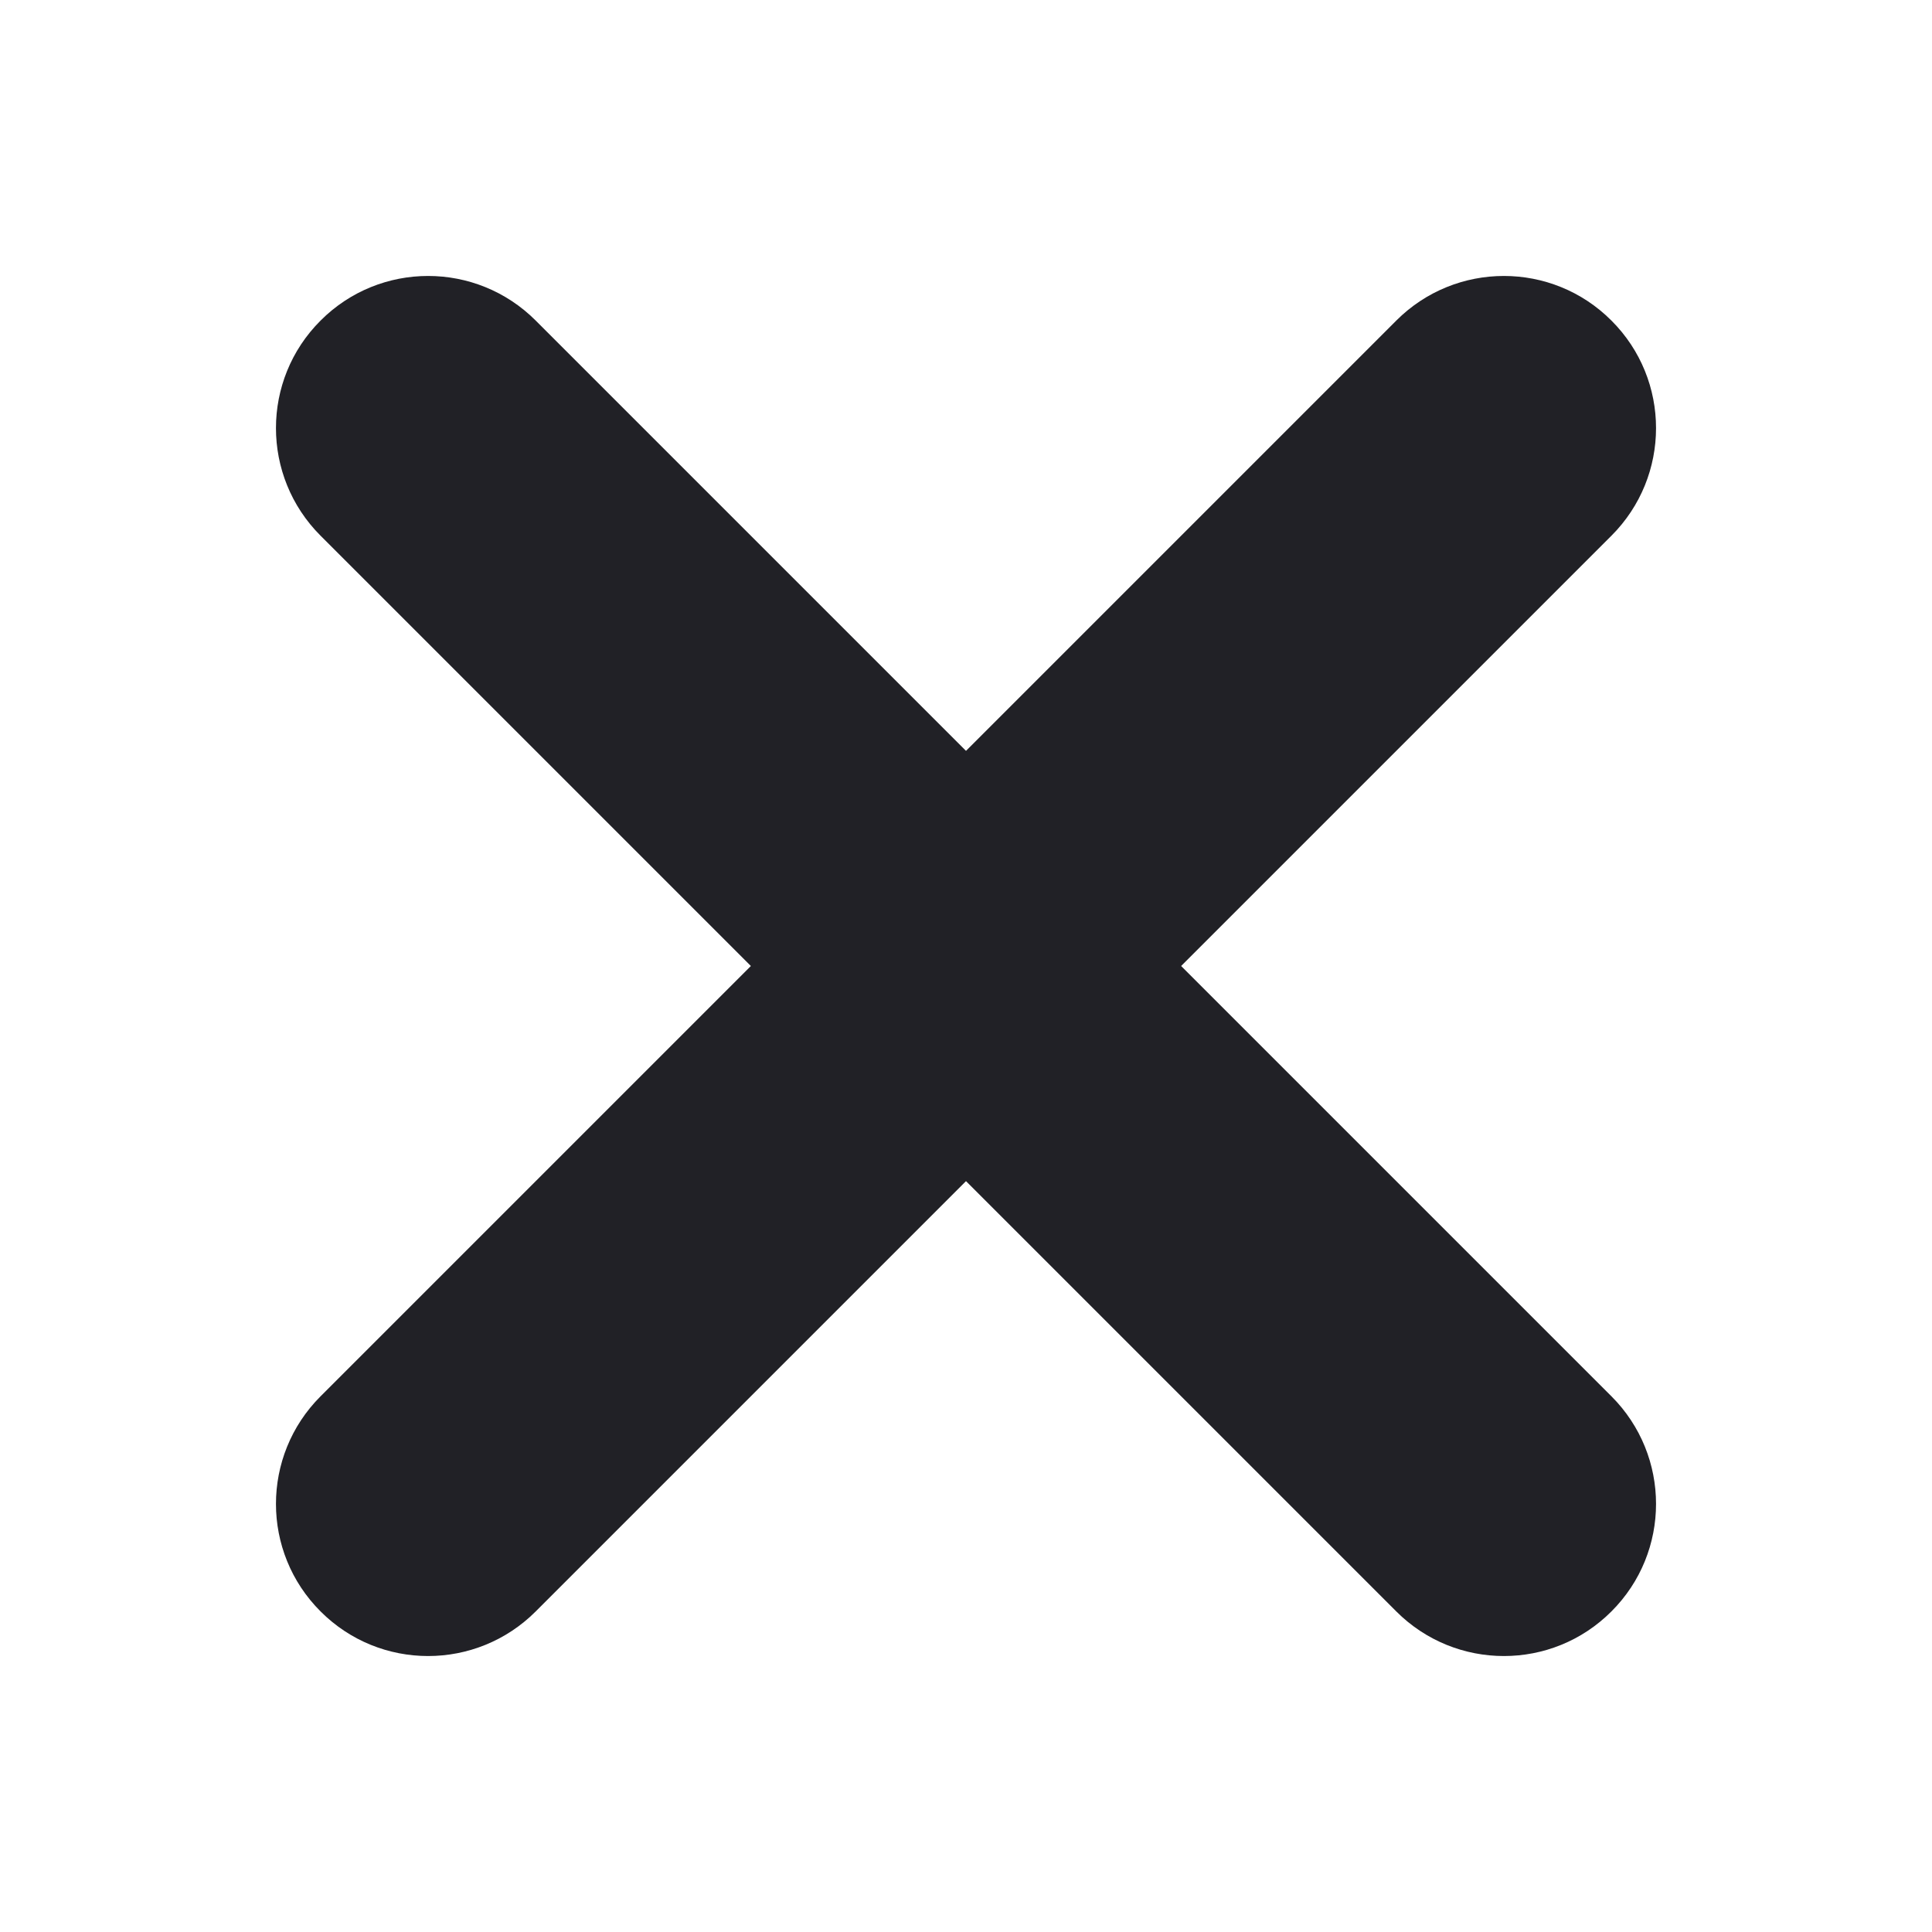
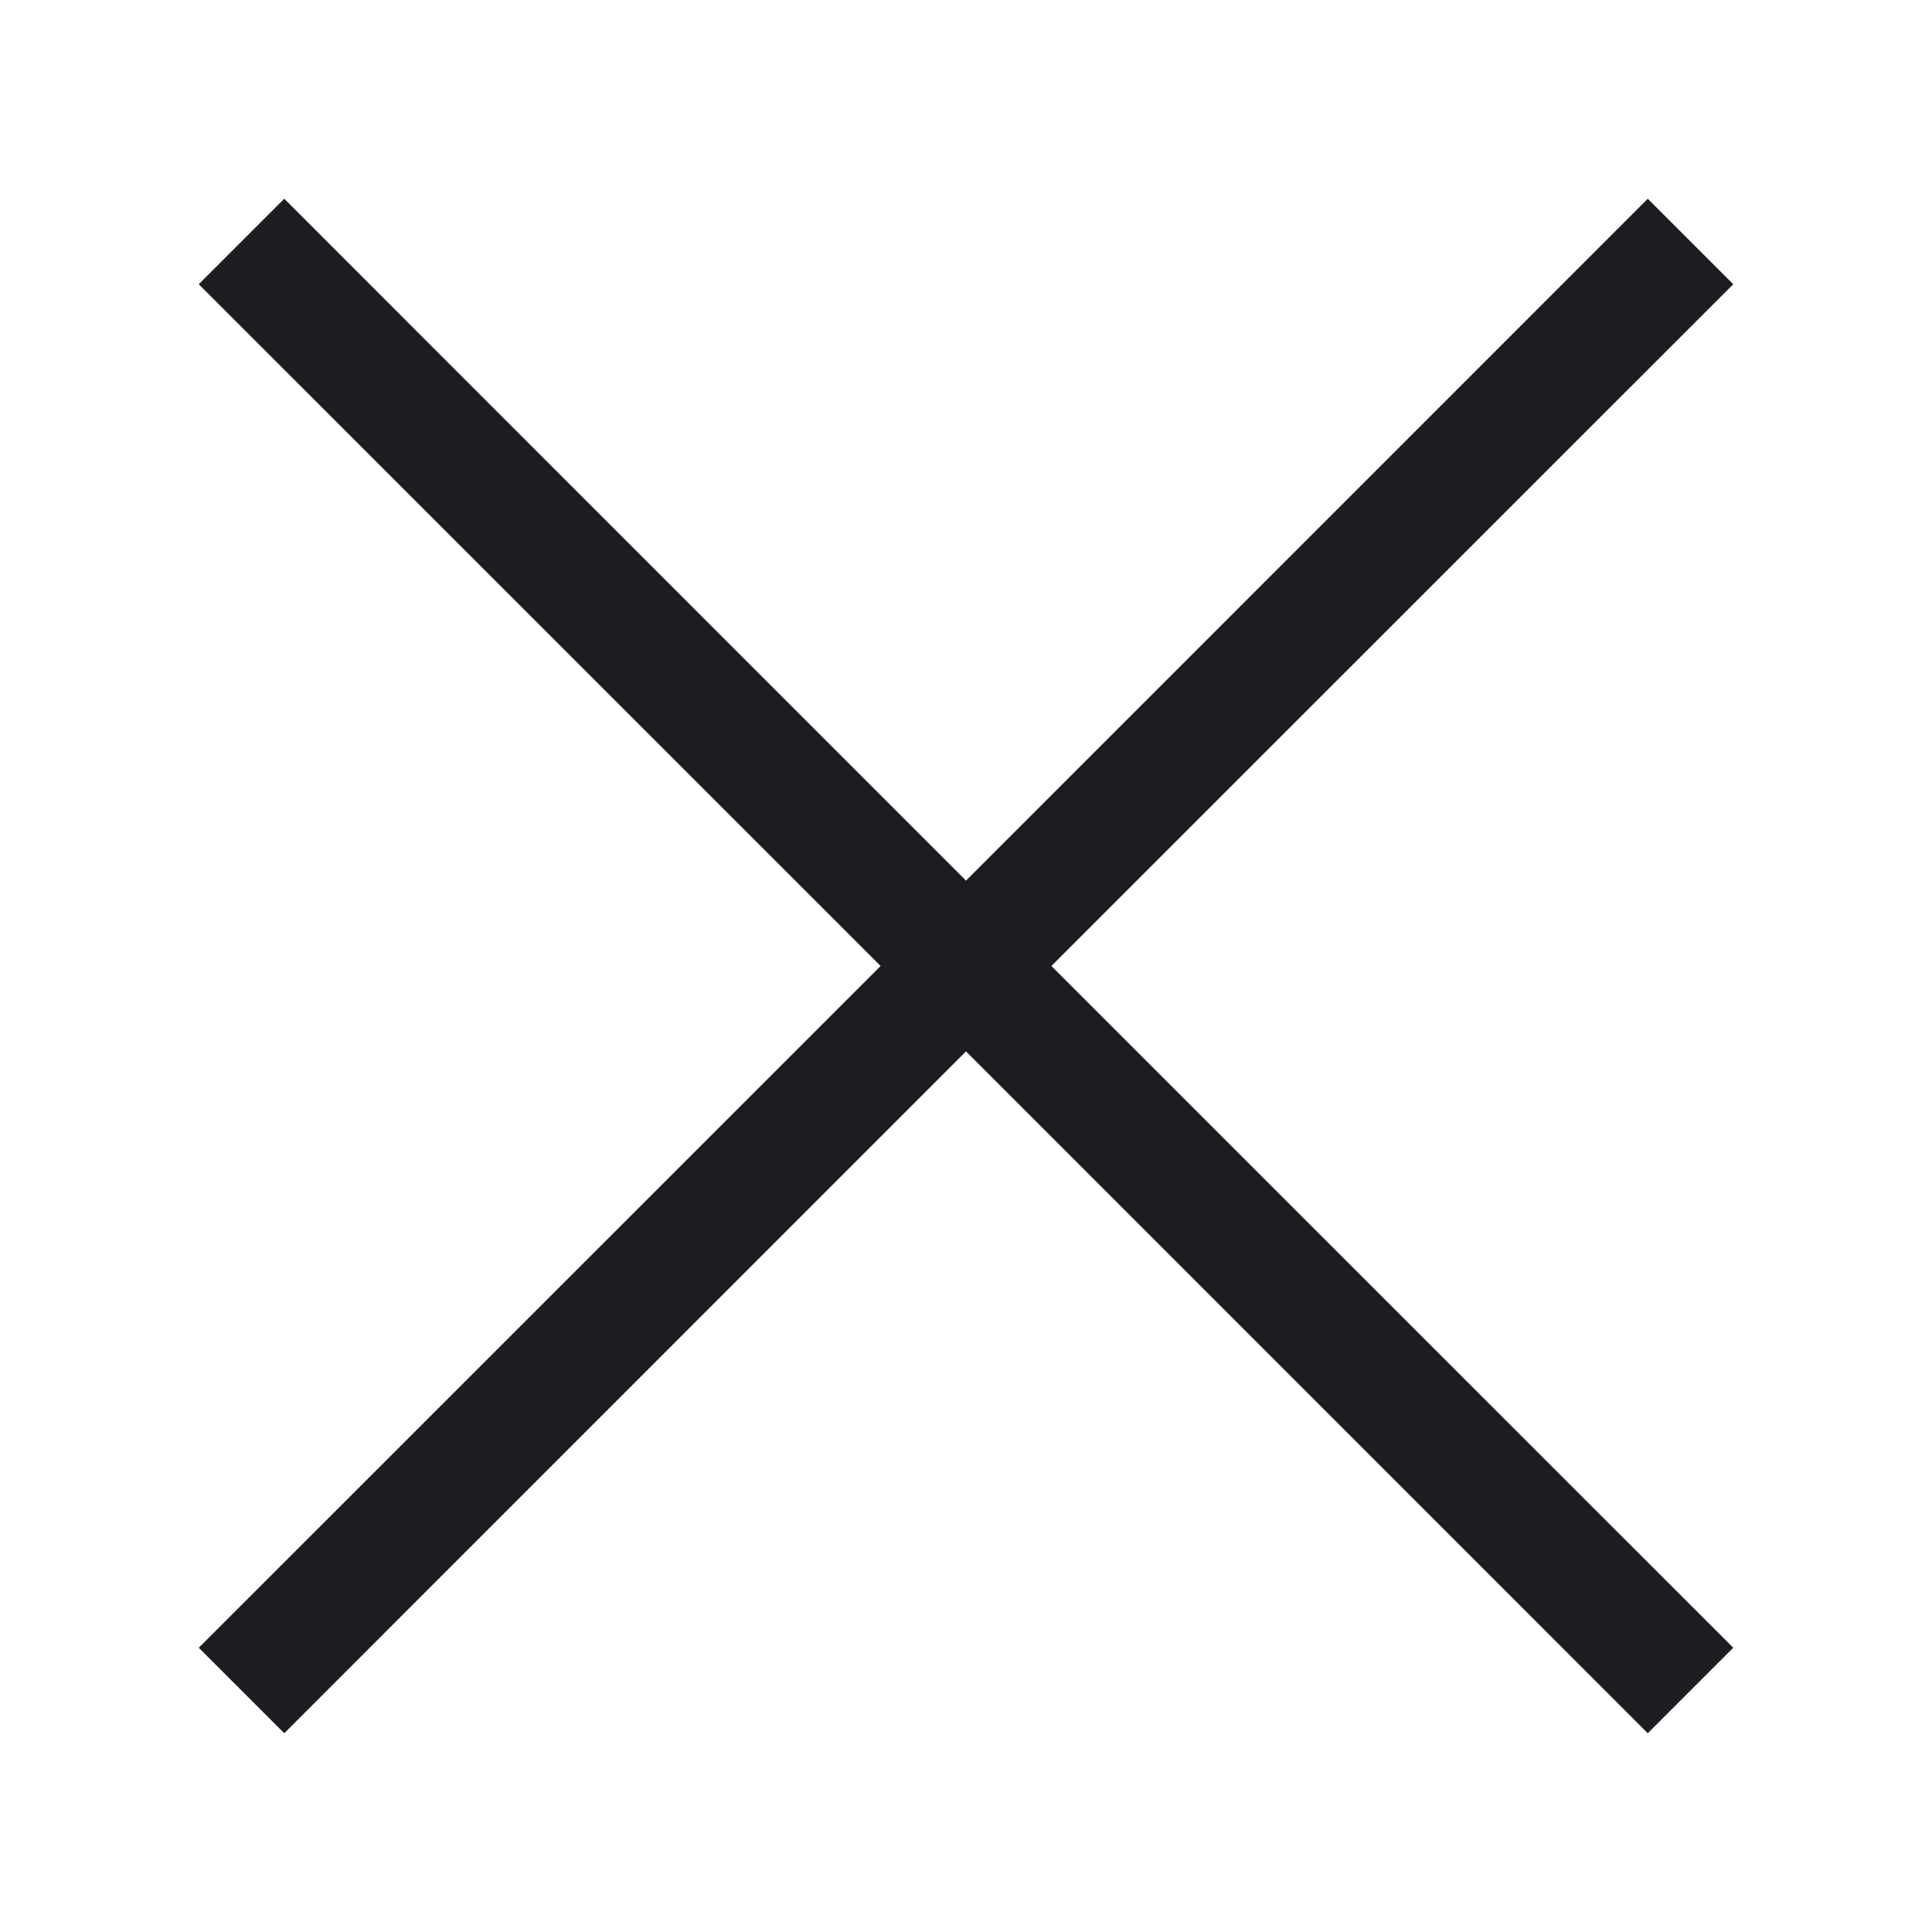
- <svg xmlns="http://www.w3.org/2000/svg" width="14" height="14" viewBox="0 0 14 14" fill="none">
-   <path d="M2.323 10.118C1.892 10.549 1.892 11.247 2.323 11.677C2.753 12.108 3.451 12.108 3.882 11.677L7 8.559L10.118 11.677C10.549 12.108 11.247 12.108 11.677 11.677C12.108 11.247 12.108 10.549 11.677 10.118L8.559 7L11.677 3.882C12.108 3.451 12.108 2.753 11.677 2.323C11.247 1.892 10.549 1.892 10.118 2.323L7 5.441L3.882 2.323C3.451 1.892 2.753 1.892 2.323 2.323C1.892 2.753 1.892 3.451 2.323 3.882L5.441 7L2.323 10.118Z" fill="#212126" />
+ <svg xmlns="http://www.w3.org/2000/svg" width="16" height="16" viewBox="0 0 16 16" fill="none">
+   <path fill-rule="evenodd" clip-rule="evenodd" d="M8 7.293L2.354 1.646L1.646 2.354L7.293 8L1.646 13.646L2.354 14.354L8 8.707L13.646 14.354L14.354 13.646L8.707 8L14.354 2.354L13.646 1.646L8 7.293Z" fill="#1D1D21" />
</svg>
